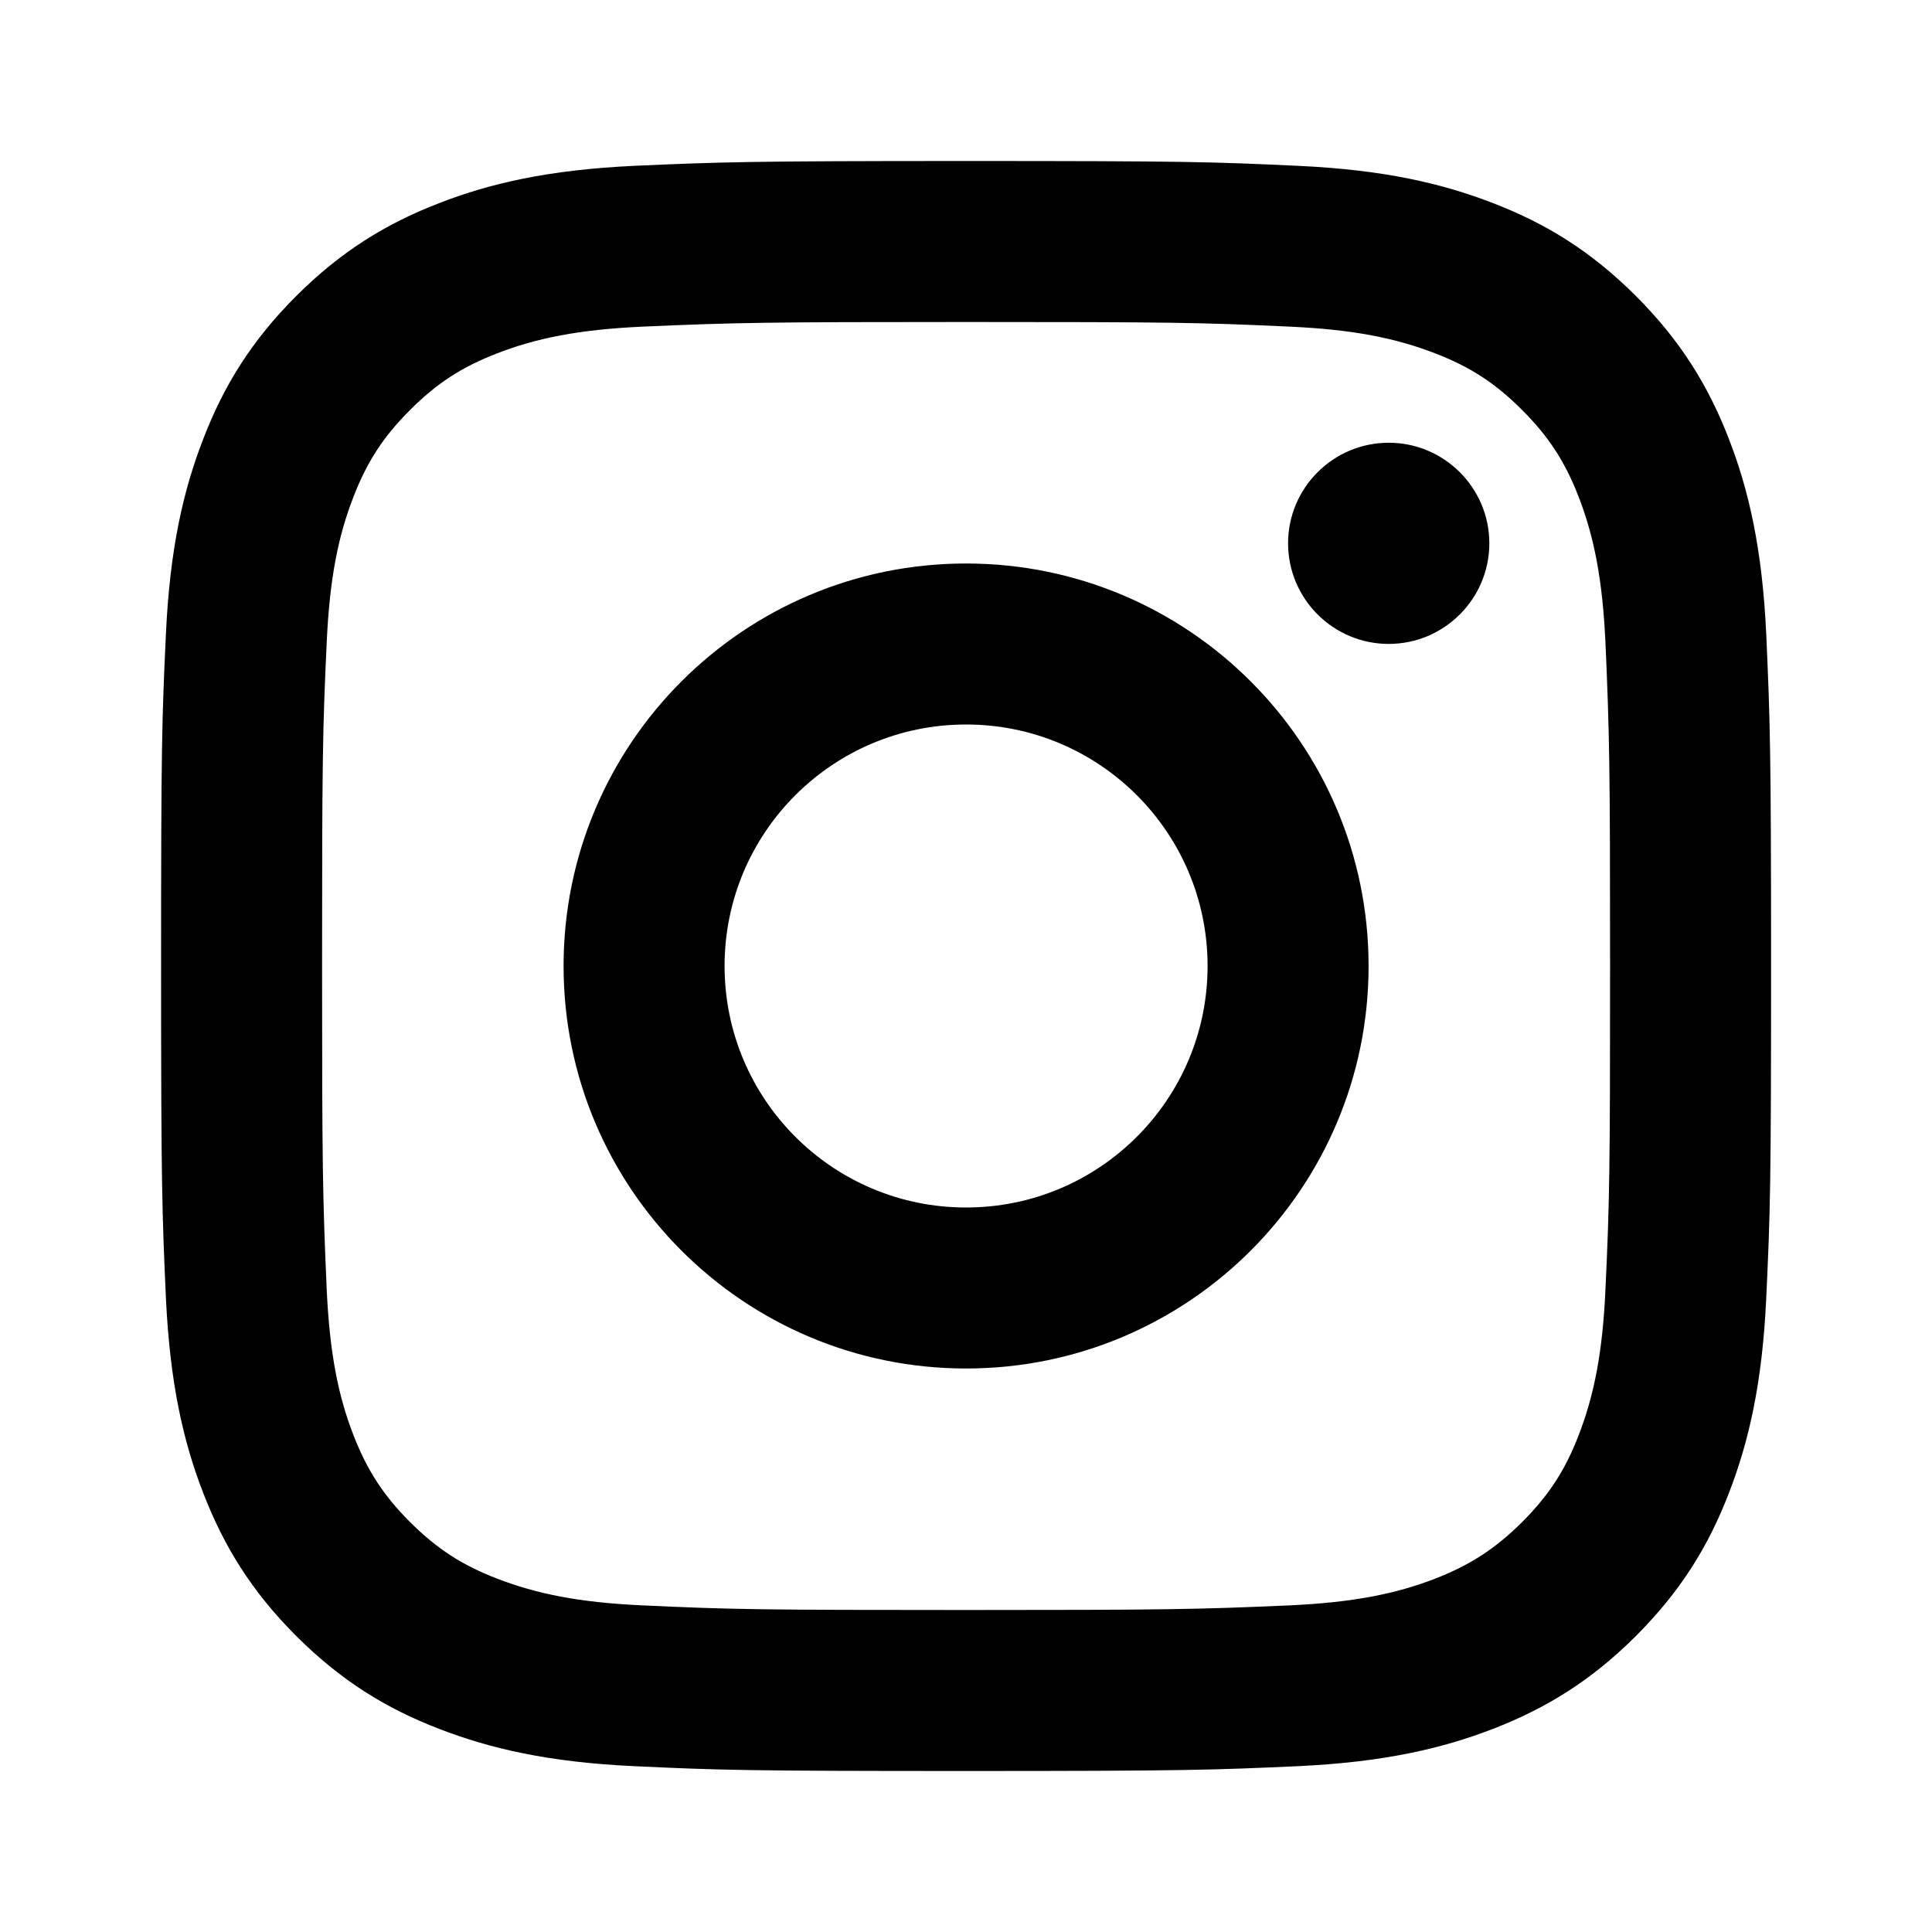
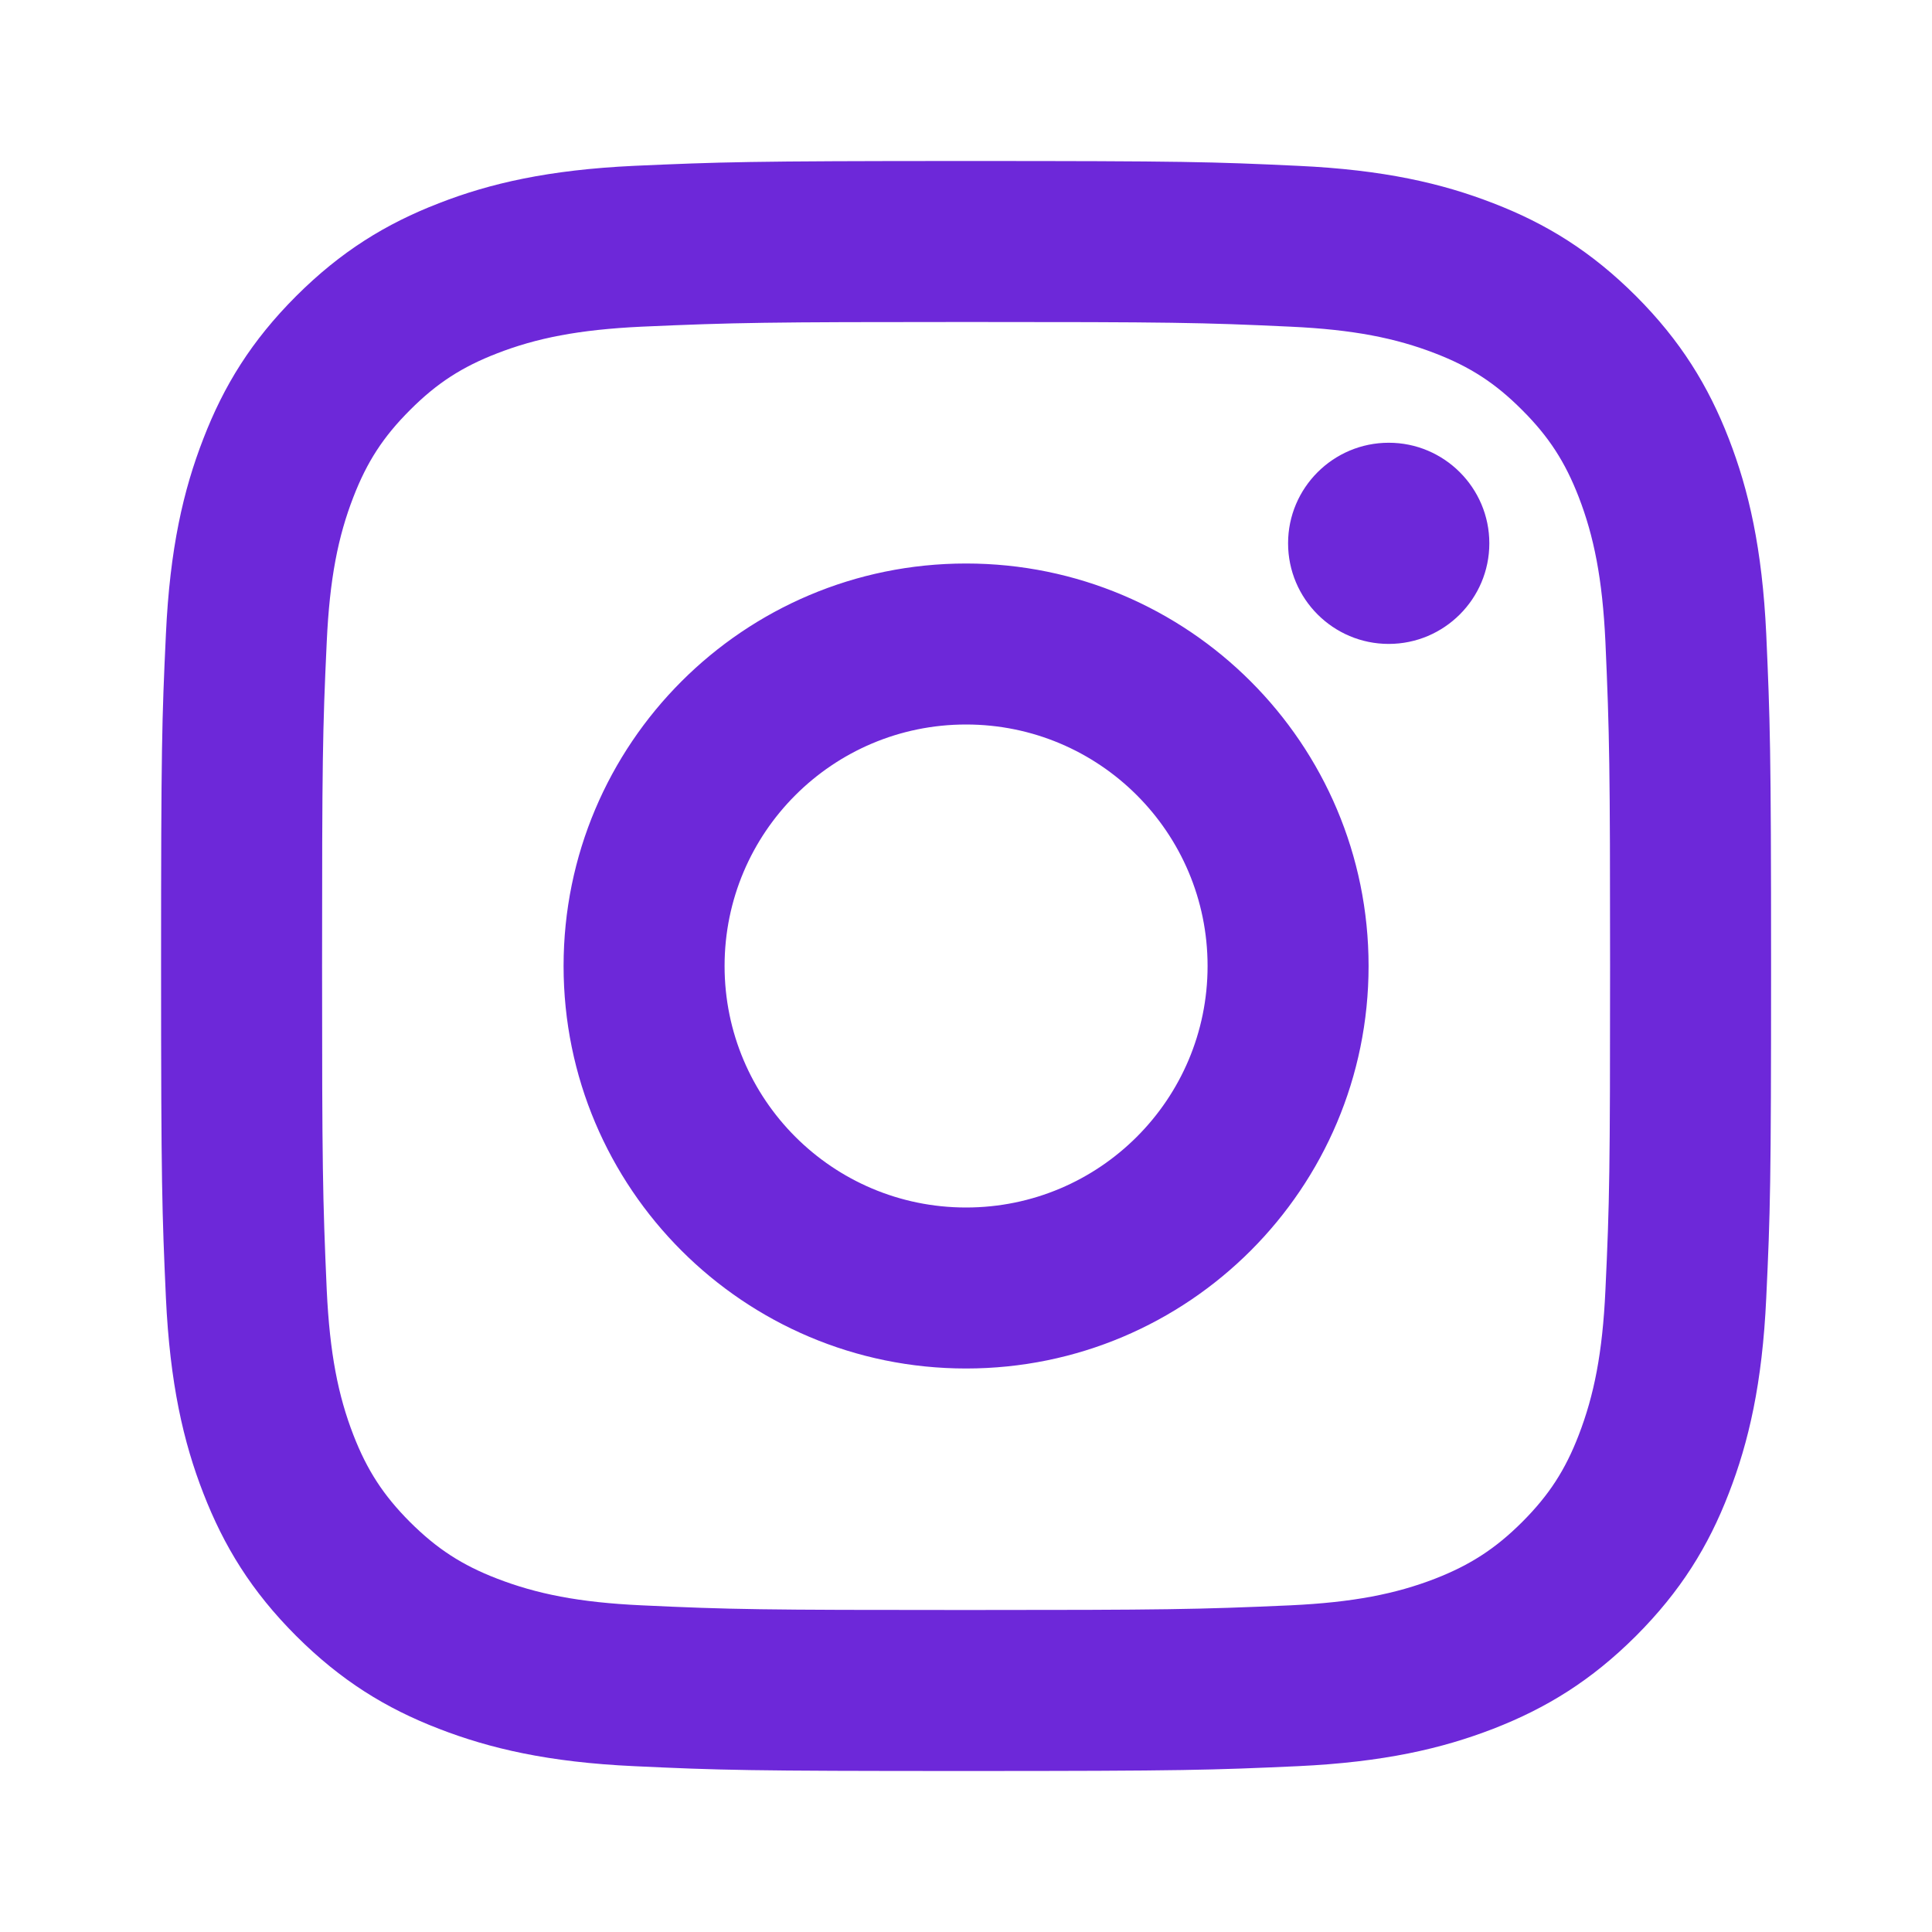
- <svg xmlns="http://www.w3.org/2000/svg" viewBox="0 0 24 24" fill="currentColor">
+ <svg xmlns="http://www.w3.org/2000/svg" viewBox="0 0 24 24" fill="#6D28D9">
  <path d="M12.001 9C10.344 9 9.001 10.343 9.001 12C9.001 13.657 10.344 15 12.001 15C13.658 15 15.001 13.657 15.001 12C15.001 10.343 13.658 9 12.001 9ZM12.001 7C14.761 7 17.001 9.237 17.001 12C17.001 14.761 14.764 17 12.001 17C9.241 17 7.001 14.763 7.001 12C7.001 9.24 9.238 7 12.001 7ZM18.501 6.749C18.501 7.439 17.94 7.999 17.251 7.999C16.561 7.999 16.001 7.438 16.001 6.749C16.001 6.06 16.562 5.5 17.251 5.5C17.939 5.499 18.501 6.06 18.501 6.749ZM12.001 4C9.527 4 9.123 4.007 7.972 4.058C7.188 4.095 6.663 4.2 6.174 4.39C5.74 4.558 5.427 4.759 5.094 5.093C4.759 5.427 4.558 5.74 4.39 6.174C4.2 6.663 4.095 7.188 4.059 7.971C4.007 9.075 4.001 9.461 4.001 12C4.001 14.475 4.008 14.878 4.059 16.029C4.096 16.812 4.201 17.339 4.39 17.826C4.559 18.261 4.761 18.574 5.092 18.906C5.429 19.242 5.742 19.443 6.172 19.609C6.666 19.8 7.191 19.906 7.972 19.942C9.076 19.994 9.462 20 12.001 20C14.476 20 14.879 19.993 16.03 19.942C16.812 19.905 17.338 19.8 17.827 19.611C18.26 19.442 18.575 19.24 18.907 18.909C19.244 18.572 19.445 18.259 19.611 17.828C19.801 17.336 19.907 16.81 19.943 16.029C19.995 14.925 20.001 14.539 20.001 12C20.001 9.526 19.994 9.122 19.943 7.971C19.906 7.189 19.8 6.661 19.611 6.173C19.443 5.74 19.242 5.426 18.908 5.093C18.573 4.757 18.262 4.557 17.827 4.389C17.338 4.2 16.812 4.094 16.03 4.058C14.926 4.006 14.54 4 12.001 4ZM12.001 2C14.718 2 15.057 2.01 16.123 2.06C17.188 2.109 17.913 2.277 18.551 2.525C19.21 2.779 19.767 3.123 20.323 3.678C20.878 4.234 21.221 4.793 21.476 5.45C21.723 6.087 21.891 6.813 21.941 7.878C21.988 8.944 22.001 9.283 22.001 12C22.001 14.717 21.991 15.056 21.941 16.122C21.892 17.187 21.723 17.913 21.476 18.55C21.222 19.209 20.878 19.766 20.323 20.322C19.767 20.877 19.208 21.22 18.551 21.475C17.913 21.722 17.188 21.89 16.123 21.94C15.057 21.988 14.718 22 12.001 22C9.284 22 8.945 21.99 7.878 21.94C6.814 21.891 6.089 21.722 5.451 21.475C4.793 21.221 4.235 20.877 3.679 20.322C3.123 19.766 2.781 19.207 2.526 18.55C2.278 17.913 2.111 17.187 2.061 16.122C2.013 15.056 2.001 14.717 2.001 12C2.001 9.283 2.011 8.944 2.061 7.878C2.11 6.812 2.278 6.088 2.526 5.45C2.78 4.792 3.123 4.234 3.679 3.678C4.235 3.123 4.793 2.78 5.451 2.525C6.088 2.277 6.813 2.11 7.878 2.06C8.945 2.013 9.284 2 12.001 2Z" />
</svg>
